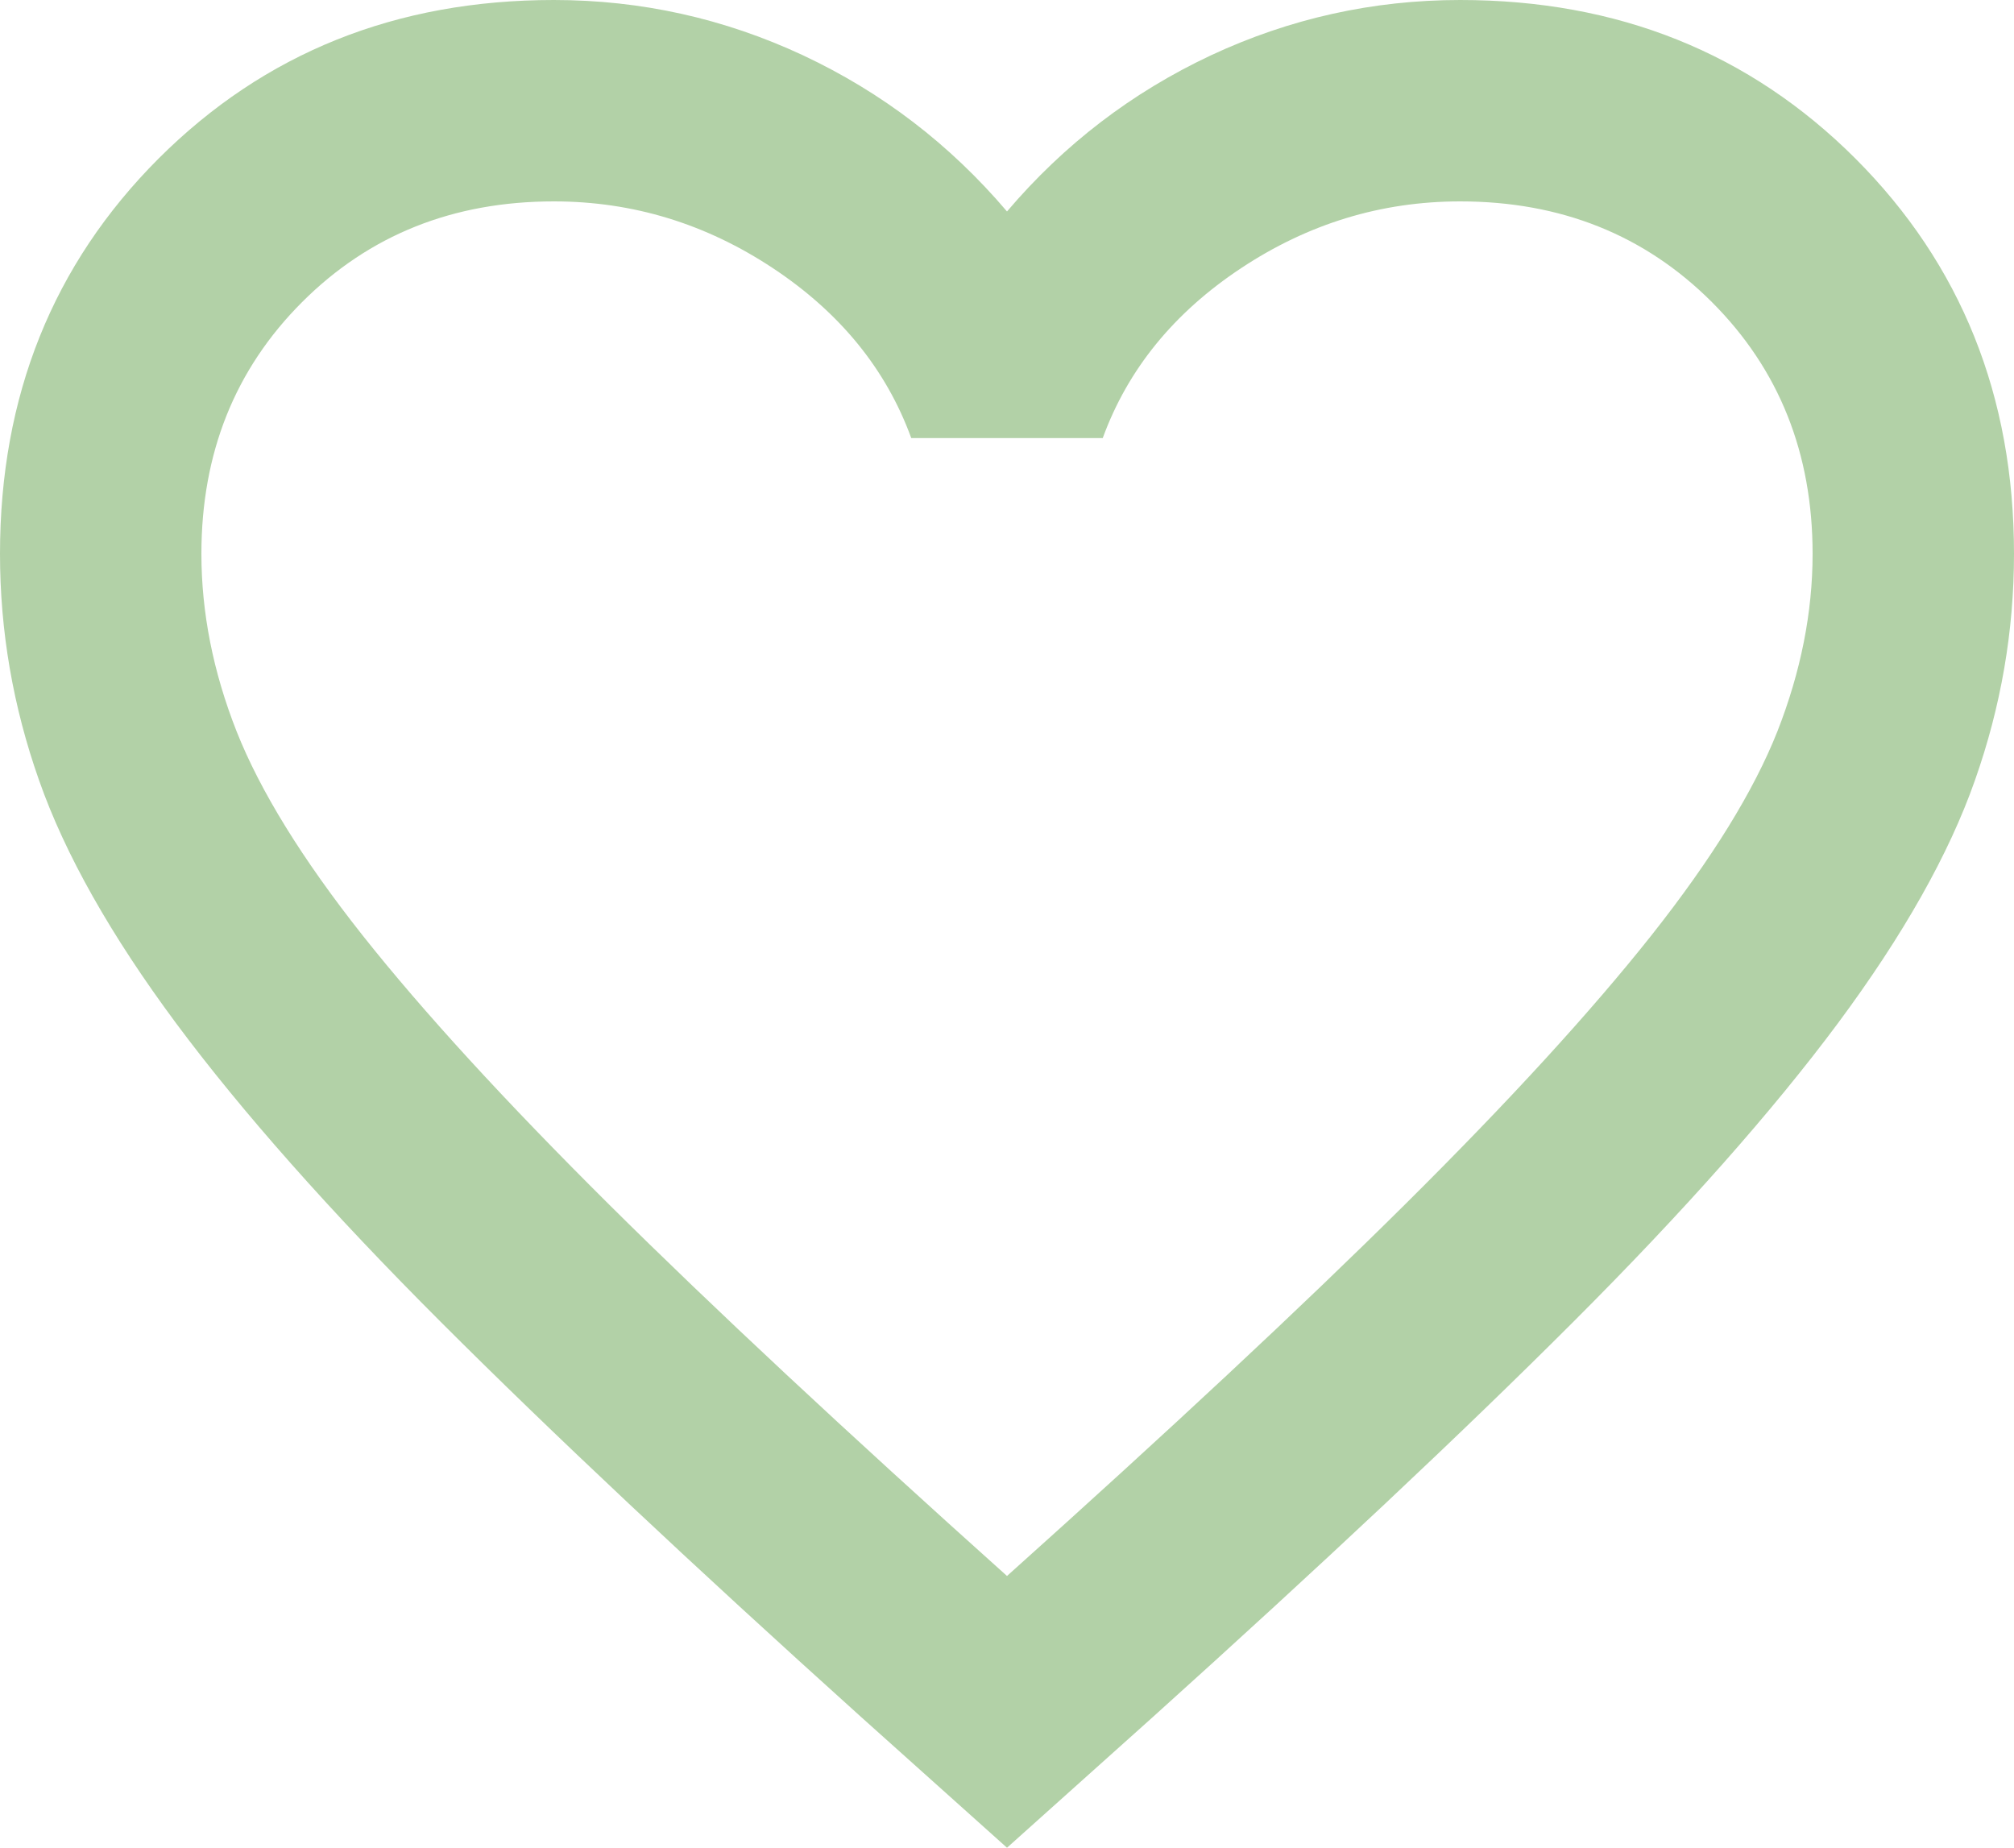
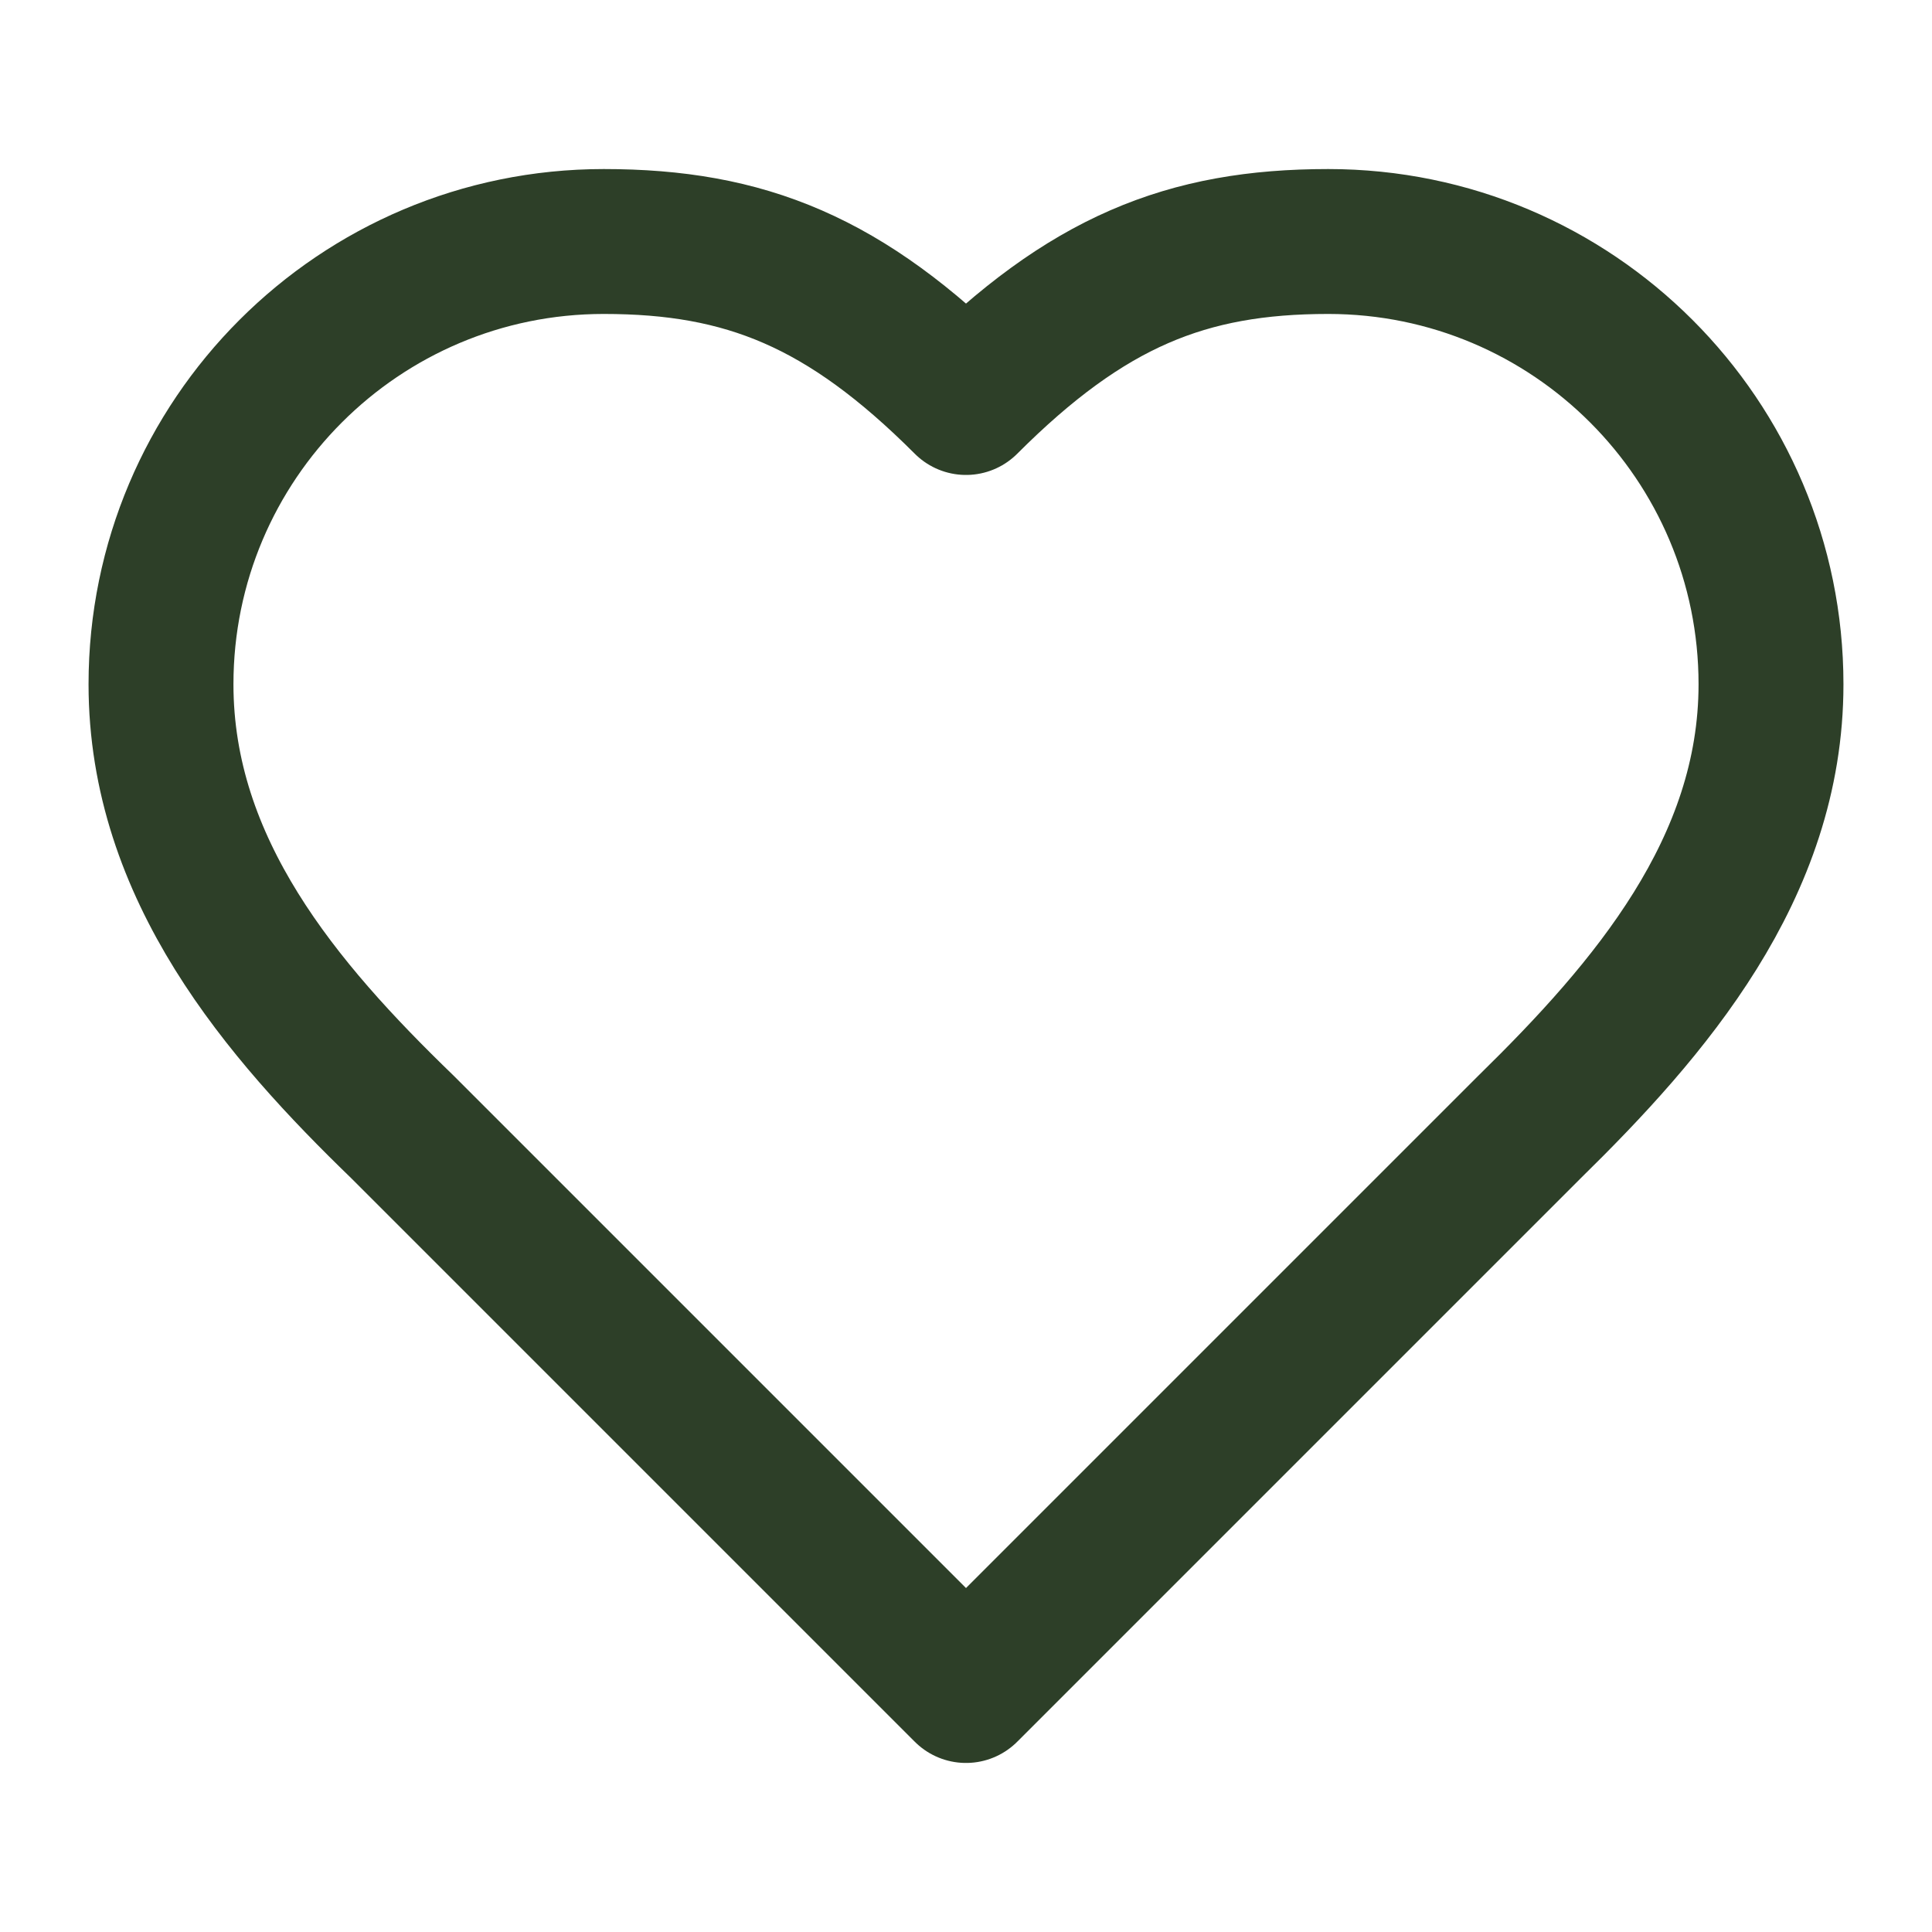
- <svg xmlns="http://www.w3.org/2000/svg" preserveAspectRatio="none" overflow="visible" style="display: block;" width="15" height="13.762" viewBox="0 0 15 13.762" fill="none">
-   <g id="Container">
-     <path id="Icon" d="M7.5 13.762L6.412 12.787C5.15 11.65 4.106 10.669 3.281 9.844C2.456 9.019 1.8 8.278 1.312 7.622C0.825 6.966 0.484 6.362 0.291 5.812C0.097 5.263 0 4.7 0 4.125C0 2.95 0.394 1.969 1.181 1.181C1.969 0.394 2.95 0 4.125 0C4.775 0 5.394 0.138 5.981 0.412C6.569 0.688 7.075 1.075 7.5 1.575C7.925 1.075 8.431 0.688 9.019 0.412C9.606 0.138 10.225 0 10.875 0C12.05 0 13.031 0.394 13.819 1.181C14.606 1.969 15 2.95 15 4.125C15 4.7 14.903 5.263 14.709 5.812C14.516 6.362 14.175 6.966 13.688 7.622C13.2 8.278 12.544 9.019 11.719 9.844C10.894 10.669 9.85 11.65 8.588 12.787L7.5 13.762V13.762M7.5 11.738C8.7 10.662 9.688 9.741 10.463 8.972C11.238 8.203 11.85 7.534 12.3 6.966C12.75 6.397 13.062 5.891 13.238 5.447C13.412 5.003 13.5 4.562 13.5 4.125C13.5 3.375 13.25 2.75 12.75 2.25C12.25 1.75 11.625 1.5 10.875 1.5C10.287 1.5 9.744 1.666 9.244 1.997C8.744 2.328 8.4 2.75 8.213 3.263V3.263H6.787V3.263C6.6 2.75 6.256 2.328 5.756 1.997C5.256 1.666 4.713 1.5 4.125 1.5C3.375 1.5 2.75 1.75 2.25 2.25C1.75 2.75 1.5 3.375 1.5 4.125C1.5 4.562 1.587 5.003 1.762 5.447C1.938 5.891 2.25 6.397 2.7 6.966C3.15 7.534 3.763 8.203 4.537 8.972C5.312 9.741 6.3 10.662 7.5 11.738V11.738M7.5 6.619V6.619V6.619V6.619V6.619V6.619V6.619V6.619V6.619V6.619V6.619V6.619V6.619V6.619V6.619V6.619V6.619V6.619V6.619V6.619V6.619" fill="#B2D1A7" />
-   </g>
+ <svg xmlns="http://www.w3.org/2000/svg" width="24" height="24" viewBox="0 0 24 24" fill="none" stroke="#2D3F28" stroke-width="1.8" stroke-linecap="round" stroke-linejoin="round">
+   <path d="M19 14c1.49-1.46 3-3.21 3-5.5A5.5 5.5 0 0 0 16.5 3c-1.76 0-3 .5-4.5 2-1.5-1.5-2.74-2-4.5-2A5.5 5.5 0 0 0 2 8.5c0 2.3 1.5 4.05 3 5.5l7 7Z" />
</svg>
